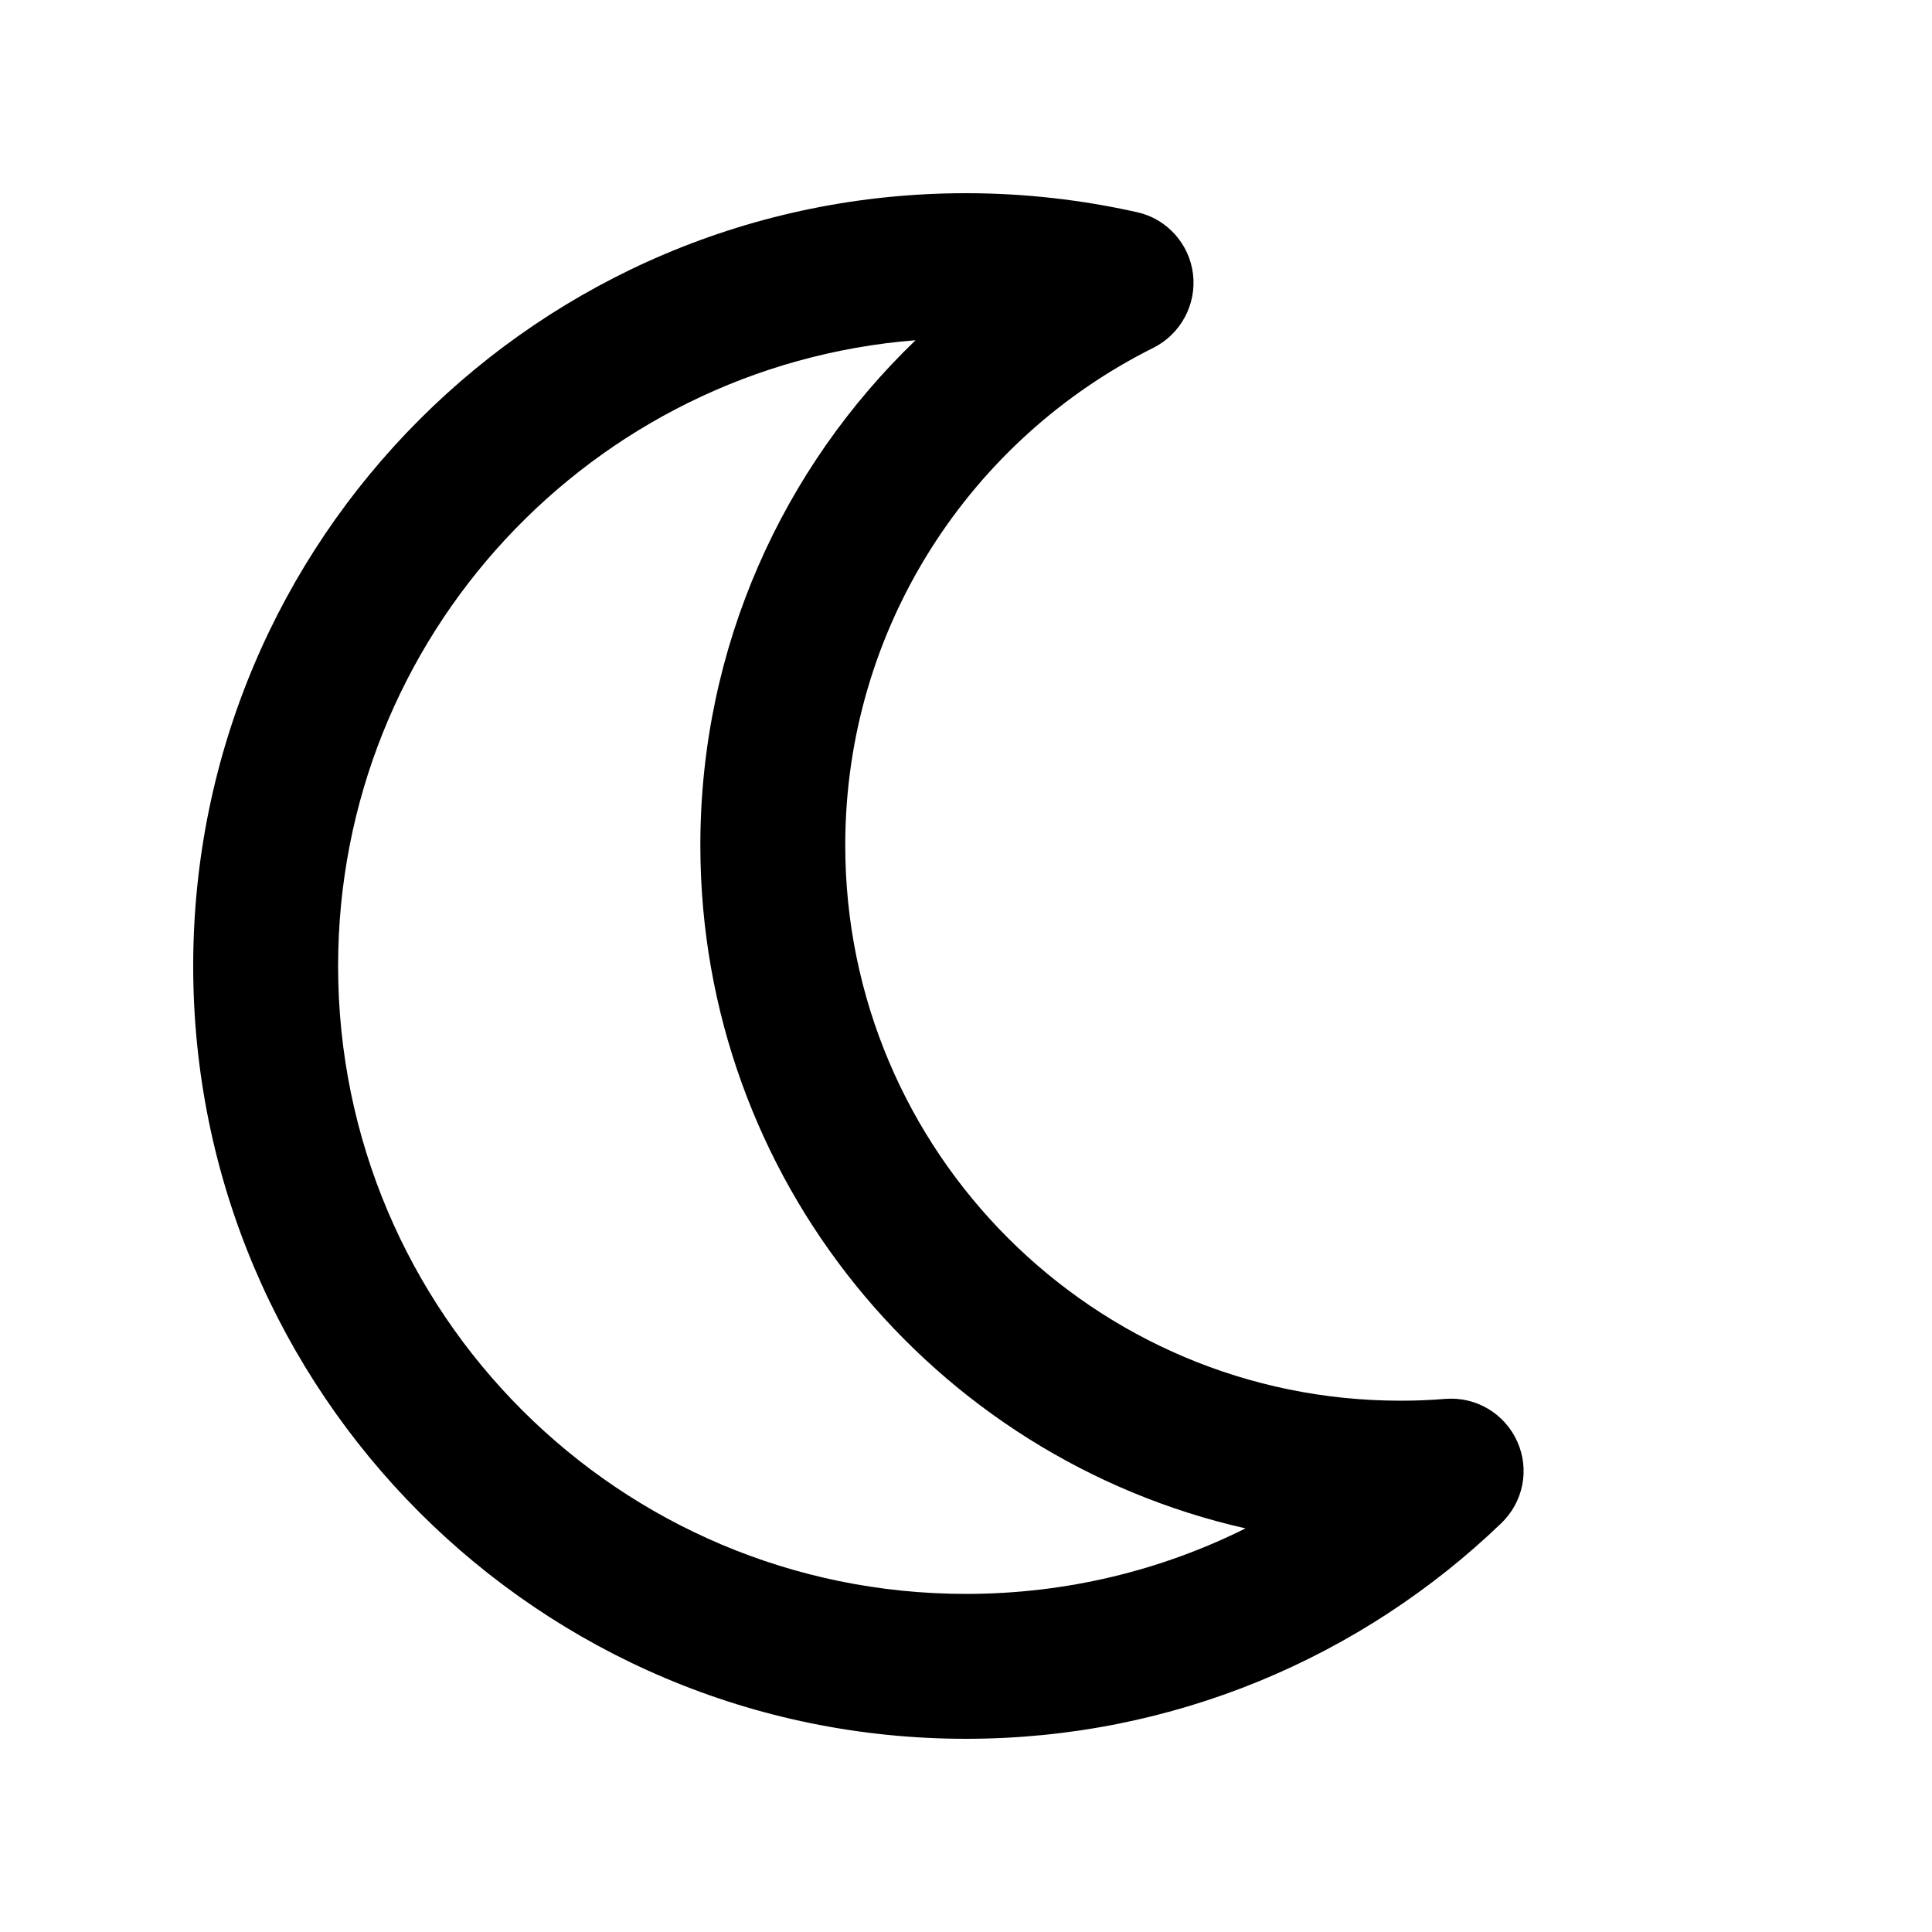
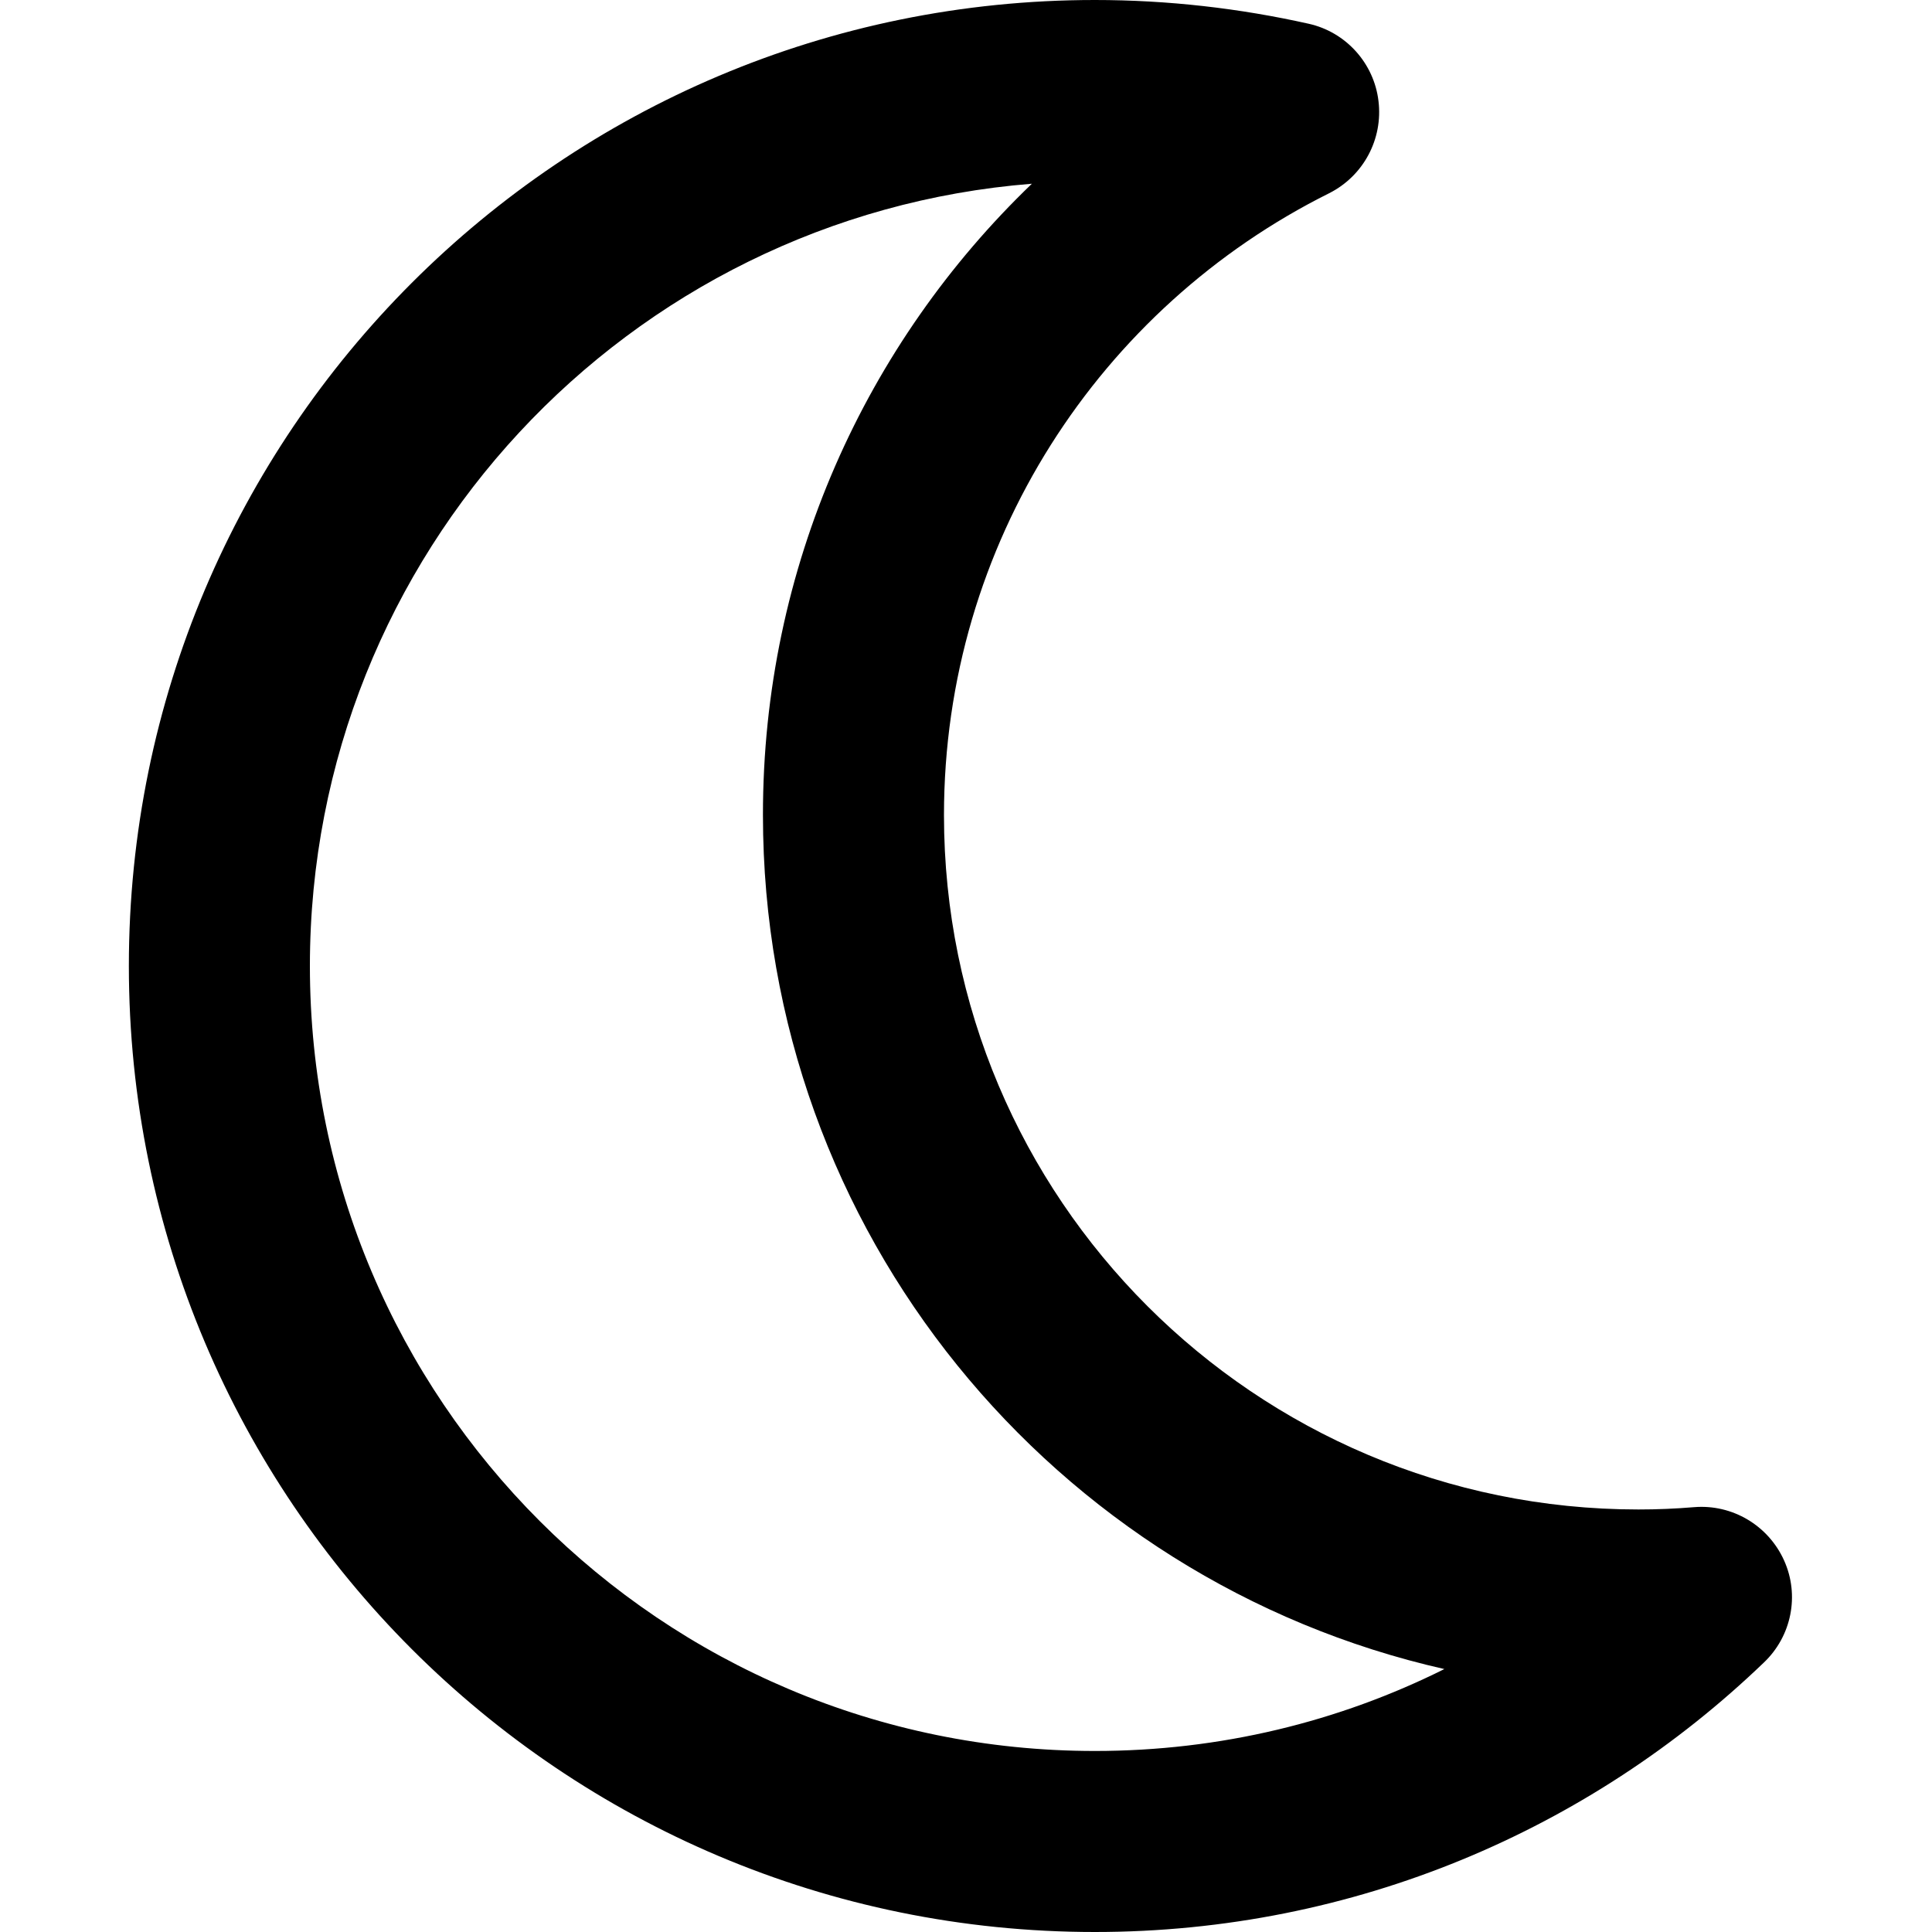
- <svg xmlns="http://www.w3.org/2000/svg" viewBox="0 0 640 640">
-   <path d="M303.3 112.7C196.2 121.2 112 210.8 112 320C112 434.9 205.1 528 320 528C353.3 528 384.7 520.2 412.6 506.3C309.2 482.9 232 390.5 232 280C232 214.2 259.4 154.9 303.3 112.7zM64 320C64 178.6 178.6 64 320 64C339.4 64 358.4 66.2 376.7 70.3C386.6 72.5 394 80.8 395.2 90.8C396.4 100.8 391.2 110.6 382.1 115.2C321.5 145.4 280 207.9 280 280C280 381.6 362.4 464 464 464C469 464 473.9 463.8 478.8 463.4C488.9 462.6 498.4 468.2 502.6 477.5C506.8 486.8 504.6 497.6 497.3 504.6C451.3 548.8 388.8 576 320 576C178.6 576 64 461.4 64 320z" />
+ <svg xmlns="http://www.w3.org/2000/svg" version="1.1" id="Слой_1" x="0px" y="0px" viewBox="0 0 100 100" style="enable-background:new 0 0 100 100;" xml:space="preserve">
+   <path d="M53.41,9.51C32.49,11.17,16.04,28.67,16.04,50c0,22.44,18.18,40.63,40.63,40.63c6.5,0,12.64-1.52,18.09-4.24  c-20.2-4.57-35.27-22.62-35.27-44.2C39.48,29.34,44.83,17.75,53.41,9.51z M6.67,50c0-27.62,22.38-50,50-50  c3.79,0,7.5,0.43,11.07,1.23c1.93,0.43,3.38,2.05,3.61,4C71.59,7.19,70.58,9.1,68.8,10c-11.84,5.9-19.94,18.11-19.94,32.19  c0,19.84,16.09,35.94,35.94,35.94c0.98,0,1.93-0.04,2.89-0.12c1.97-0.16,3.83,0.94,4.65,2.75s0.39,3.93-1.04,5.29  C82.31,94.69,70.11,100,56.67,100C29.05,100,6.67,77.62,6.67,50z" />
</svg>
